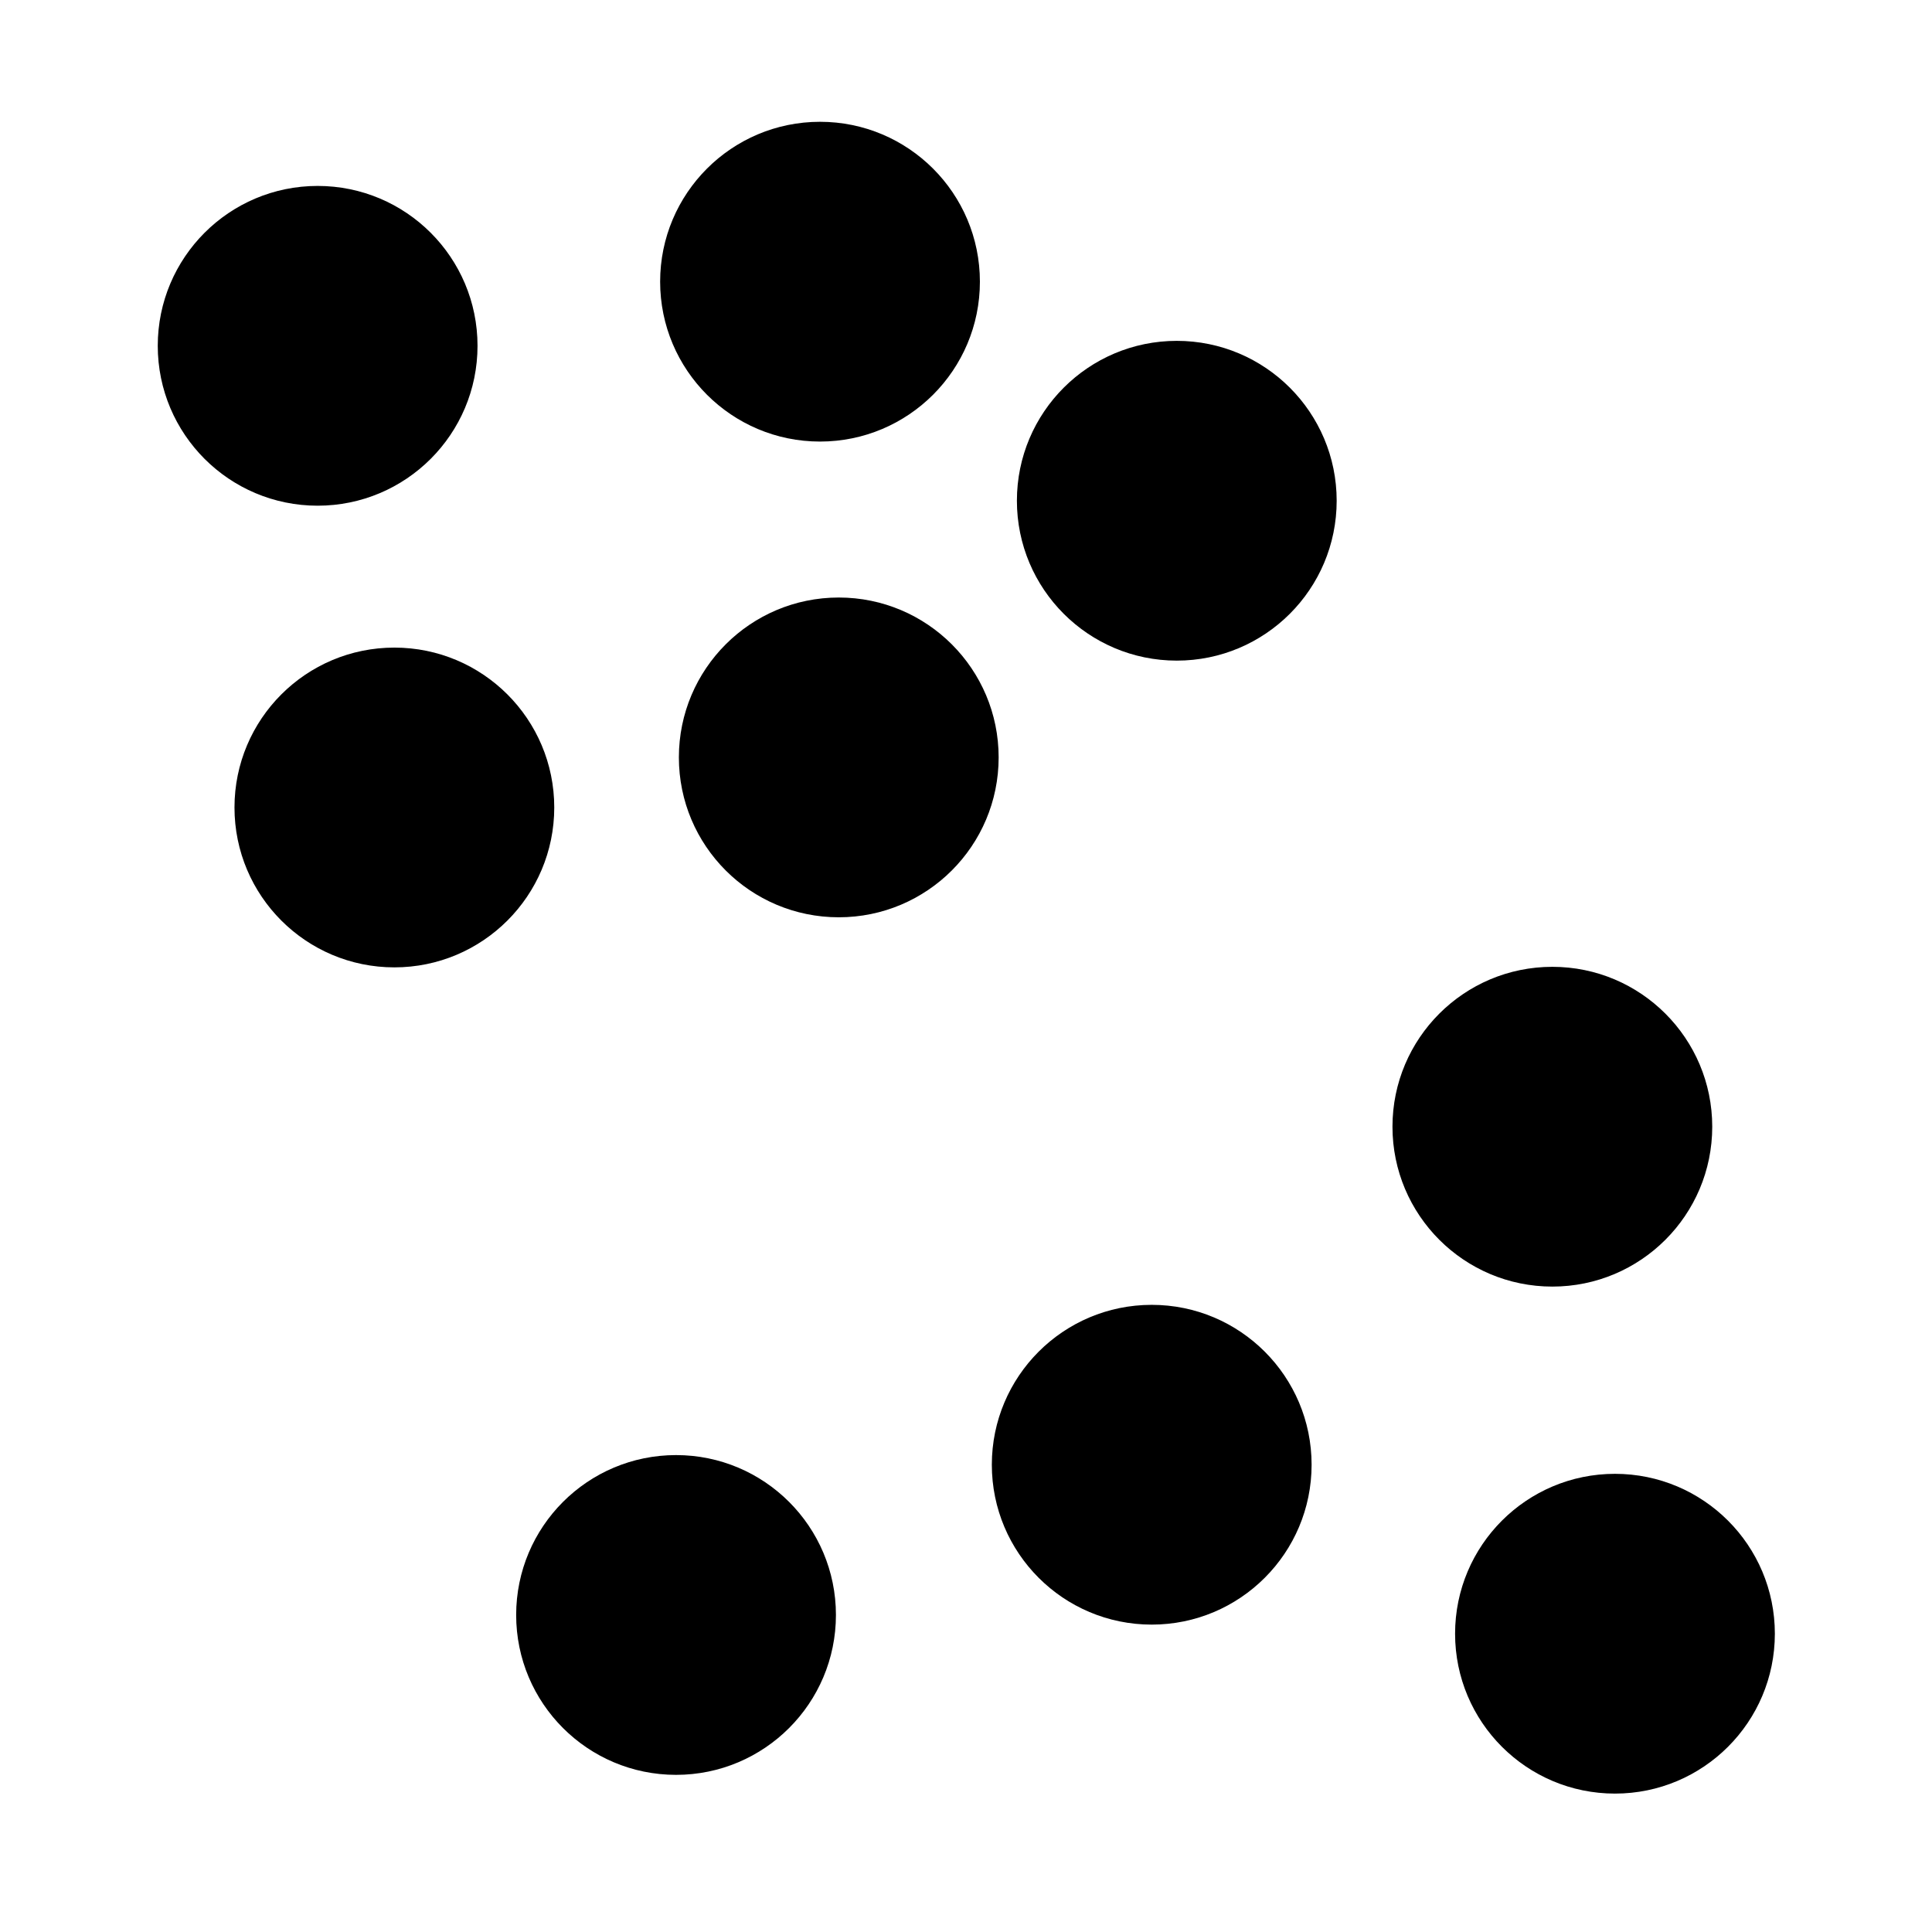
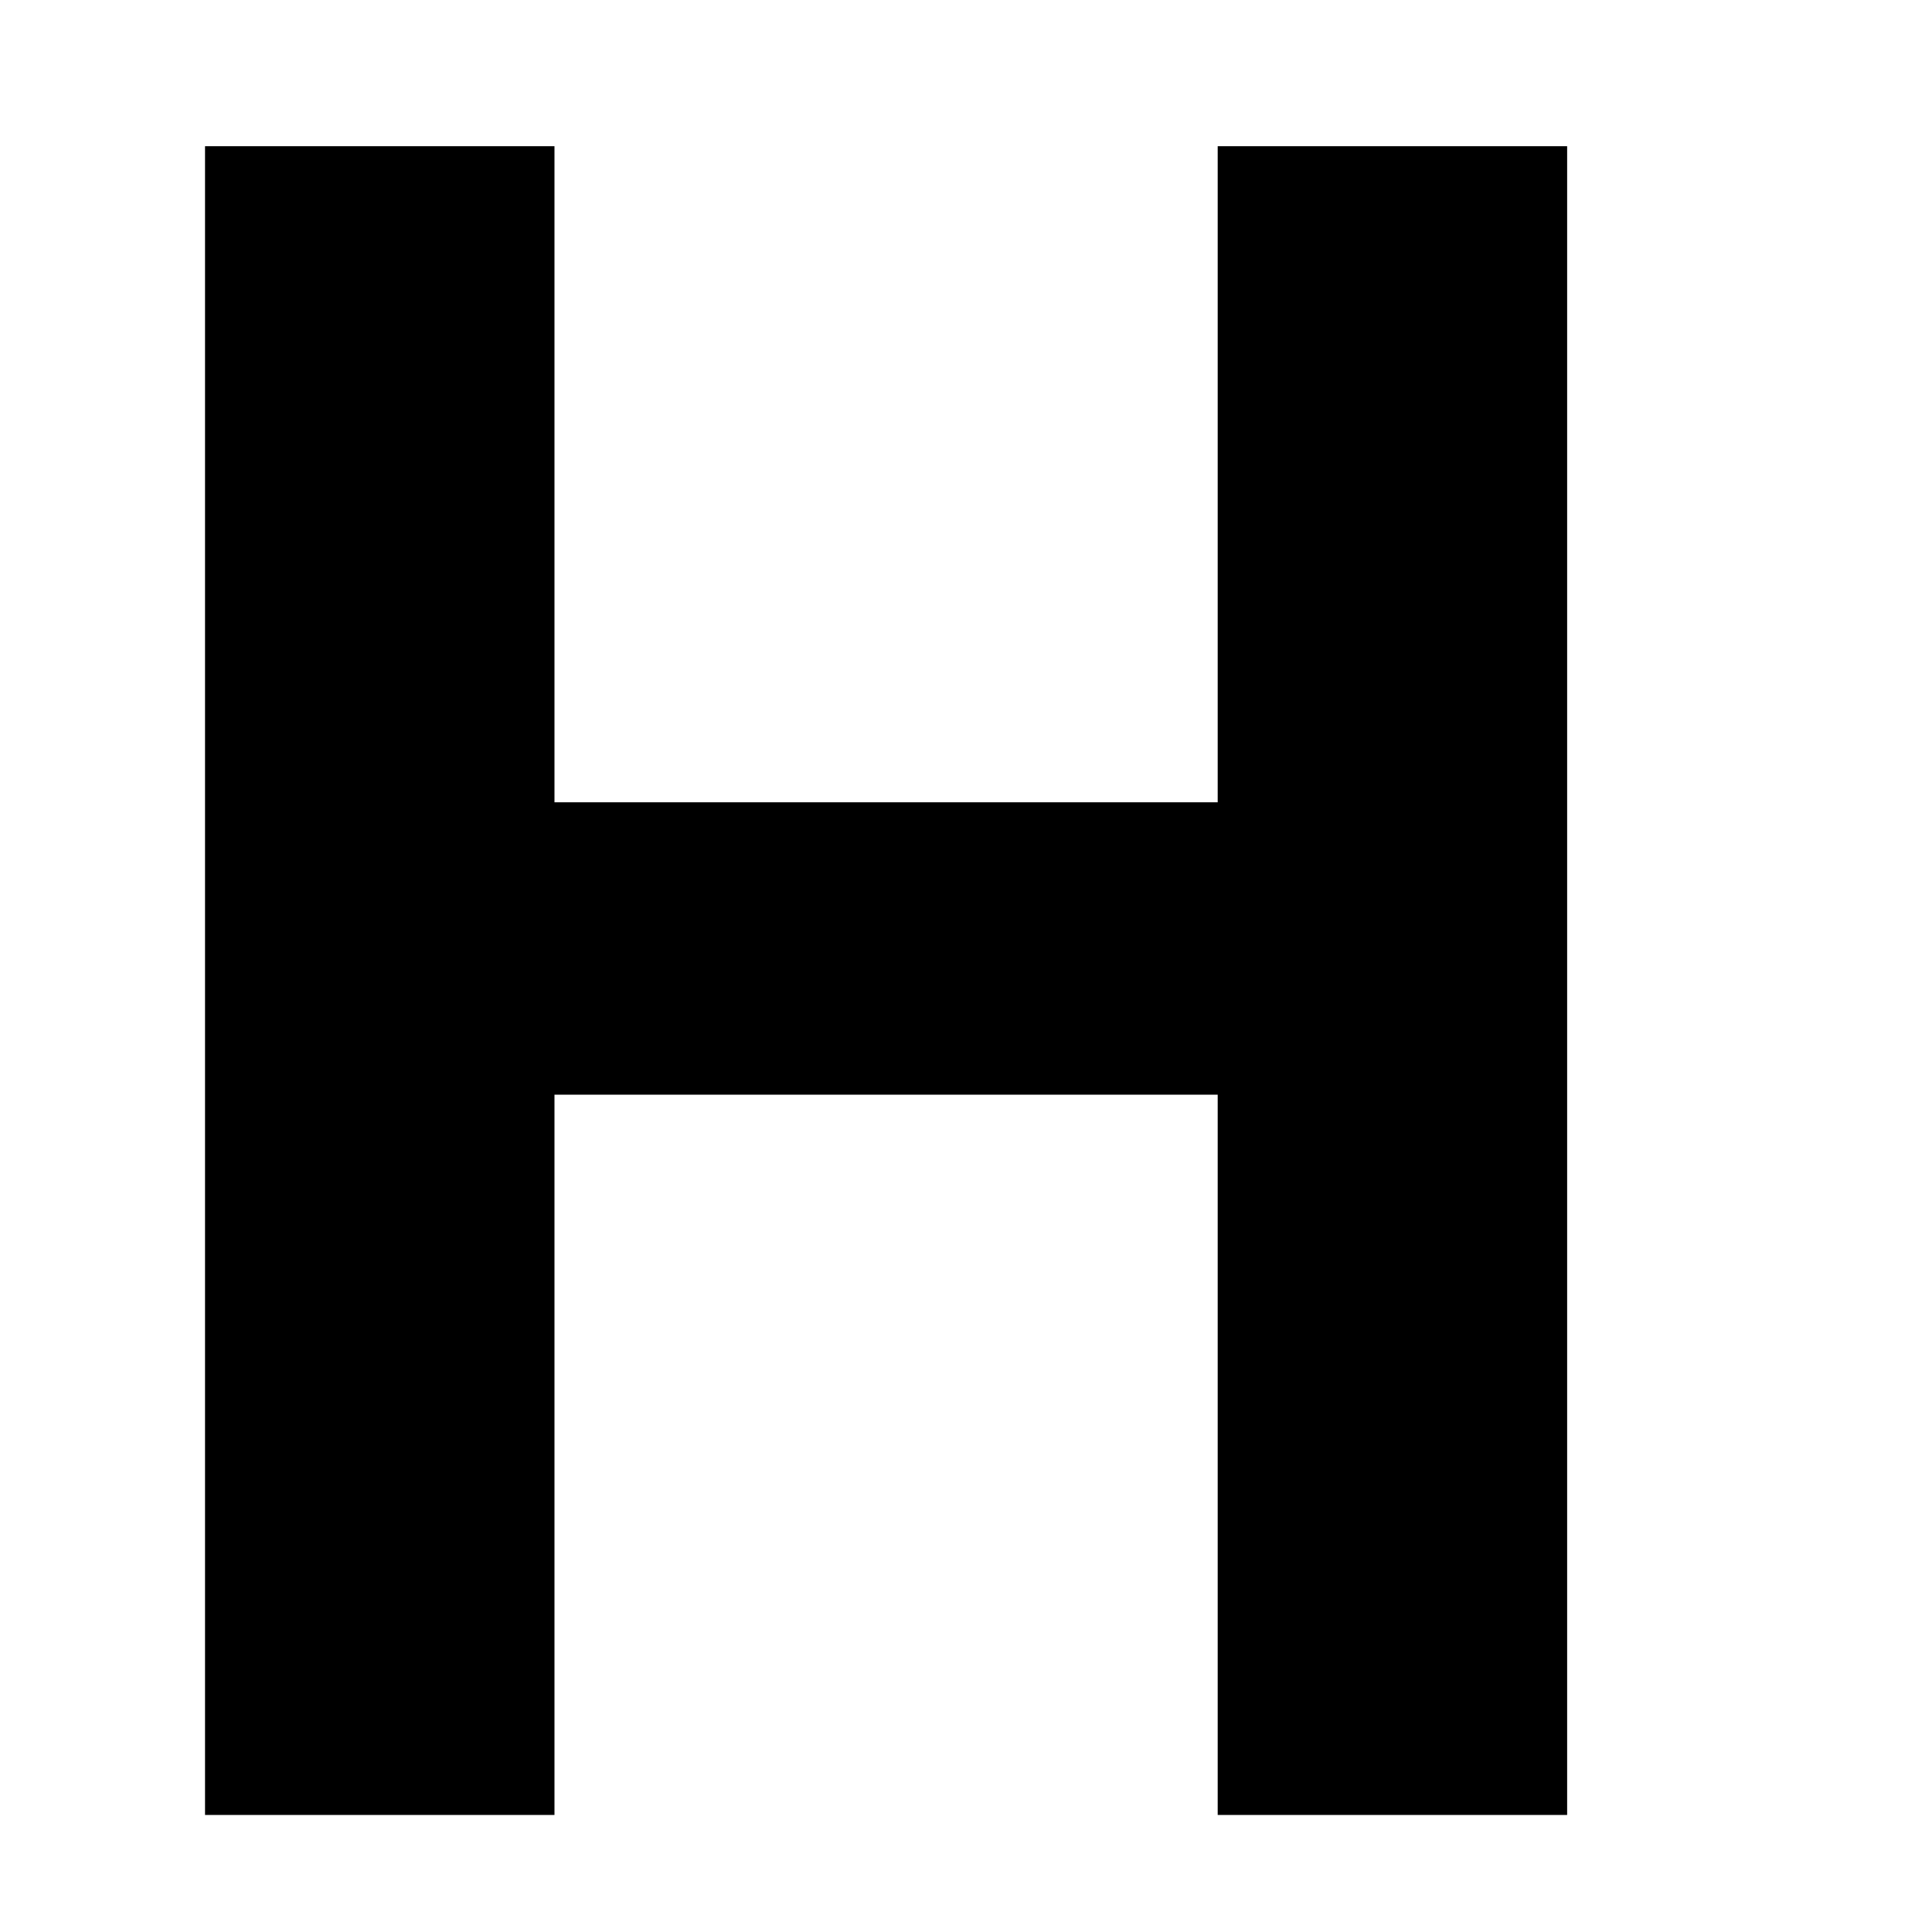
- <svg xmlns="http://www.w3.org/2000/svg" width="120" height="120" viewBox="0 0 31.75 31.75" version="1.1" id="svg5">
+ <svg xmlns="http://www.w3.org/2000/svg" width="16" height="16" viewBox="0 0 4.233 4.233" version="1.1" id="svg5">
  <defs id="defs2" />
-   <g id="layer3" style="display:inline">
-     <circle style="fill:#000000;fill-opacity:1;stroke:#000000;stroke-width:0.375;stroke-miterlimit:4;stroke-dasharray:none;stroke-opacity:1" id="path10502" cx="5.22" cy="5.683" r="2.44" />
-     <circle style="display:inline;fill:#000000;fill-opacity:1;stroke:#000000;stroke-width:0.375;stroke-miterlimit:4;stroke-dasharray:none;stroke-opacity:1" id="path10502-4" cx="6.481" cy="13.27" r="2.44" />
-     <circle style="display:inline;fill:#000000;fill-opacity:1;stroke:#000000;stroke-width:0.375;stroke-miterlimit:4;stroke-dasharray:none;stroke-opacity:1" id="path10502-2" cx="25.511" cy="18.516" r="2.44" />
-     <circle style="display:inline;fill:#000000;fill-opacity:1;stroke:#000000;stroke-width:0.375;stroke-miterlimit:4;stroke-dasharray:none;stroke-opacity:1" id="path10502-0" cx="18.927" cy="24.071" r="2.44" />
-     <circle style="display:inline;fill:#000000;fill-opacity:1;stroke:#000000;stroke-width:0.375;stroke-miterlimit:4;stroke-dasharray:none;stroke-opacity:1" id="path10502-24" cx="13.784" cy="12.447" r="2.44" />
-     <circle style="display:inline;fill:#000000;fill-opacity:1;stroke:#000000;stroke-width:0.375;stroke-miterlimit:4;stroke-dasharray:none;stroke-opacity:1" id="path10502-6" cx="26.54" cy="26.848" r="2.44" />
-     <circle style="display:inline;fill:#000000;fill-opacity:1;stroke:#000000;stroke-width:0.375;stroke-miterlimit:4;stroke-dasharray:none;stroke-opacity:1" id="path10502-64" cx="13.476" cy="4.629" r="2.44" />
-     <circle style="display:inline;fill:#000000;fill-opacity:1;stroke:#000000;stroke-width:0.375;stroke-miterlimit:4;stroke-dasharray:none;stroke-opacity:1" id="path10502-8" cx="19.339" cy="8.229" r="2.44" />
-     <circle style="display:inline;fill:#000000;fill-opacity:1;stroke:#000000;stroke-width:0.375;stroke-miterlimit:4;stroke-dasharray:none;stroke-opacity:1" id="path10502-00" cx="11.11" cy="26.54" r="2.44" />
+   <g id="layer1" style="display:inline">
+     <text xml:space="preserve" style="font-weight:bold;font-size:5.12px;line-height:1.25;font-family:sans-serif;-inkscape-font-specification:'sans-serif Bold';display:inline;stroke-width:0.32" x="-0.021" y="3.977" id="text3393">
+       <tspan id="tspan3391" style="stroke-width:0.32" x="-0.021" y="3.977">H</tspan>
+     </text>
  </g>
-   <g id="layer1" style="display:inline" />
-   <g id="layer2" />
</svg>
